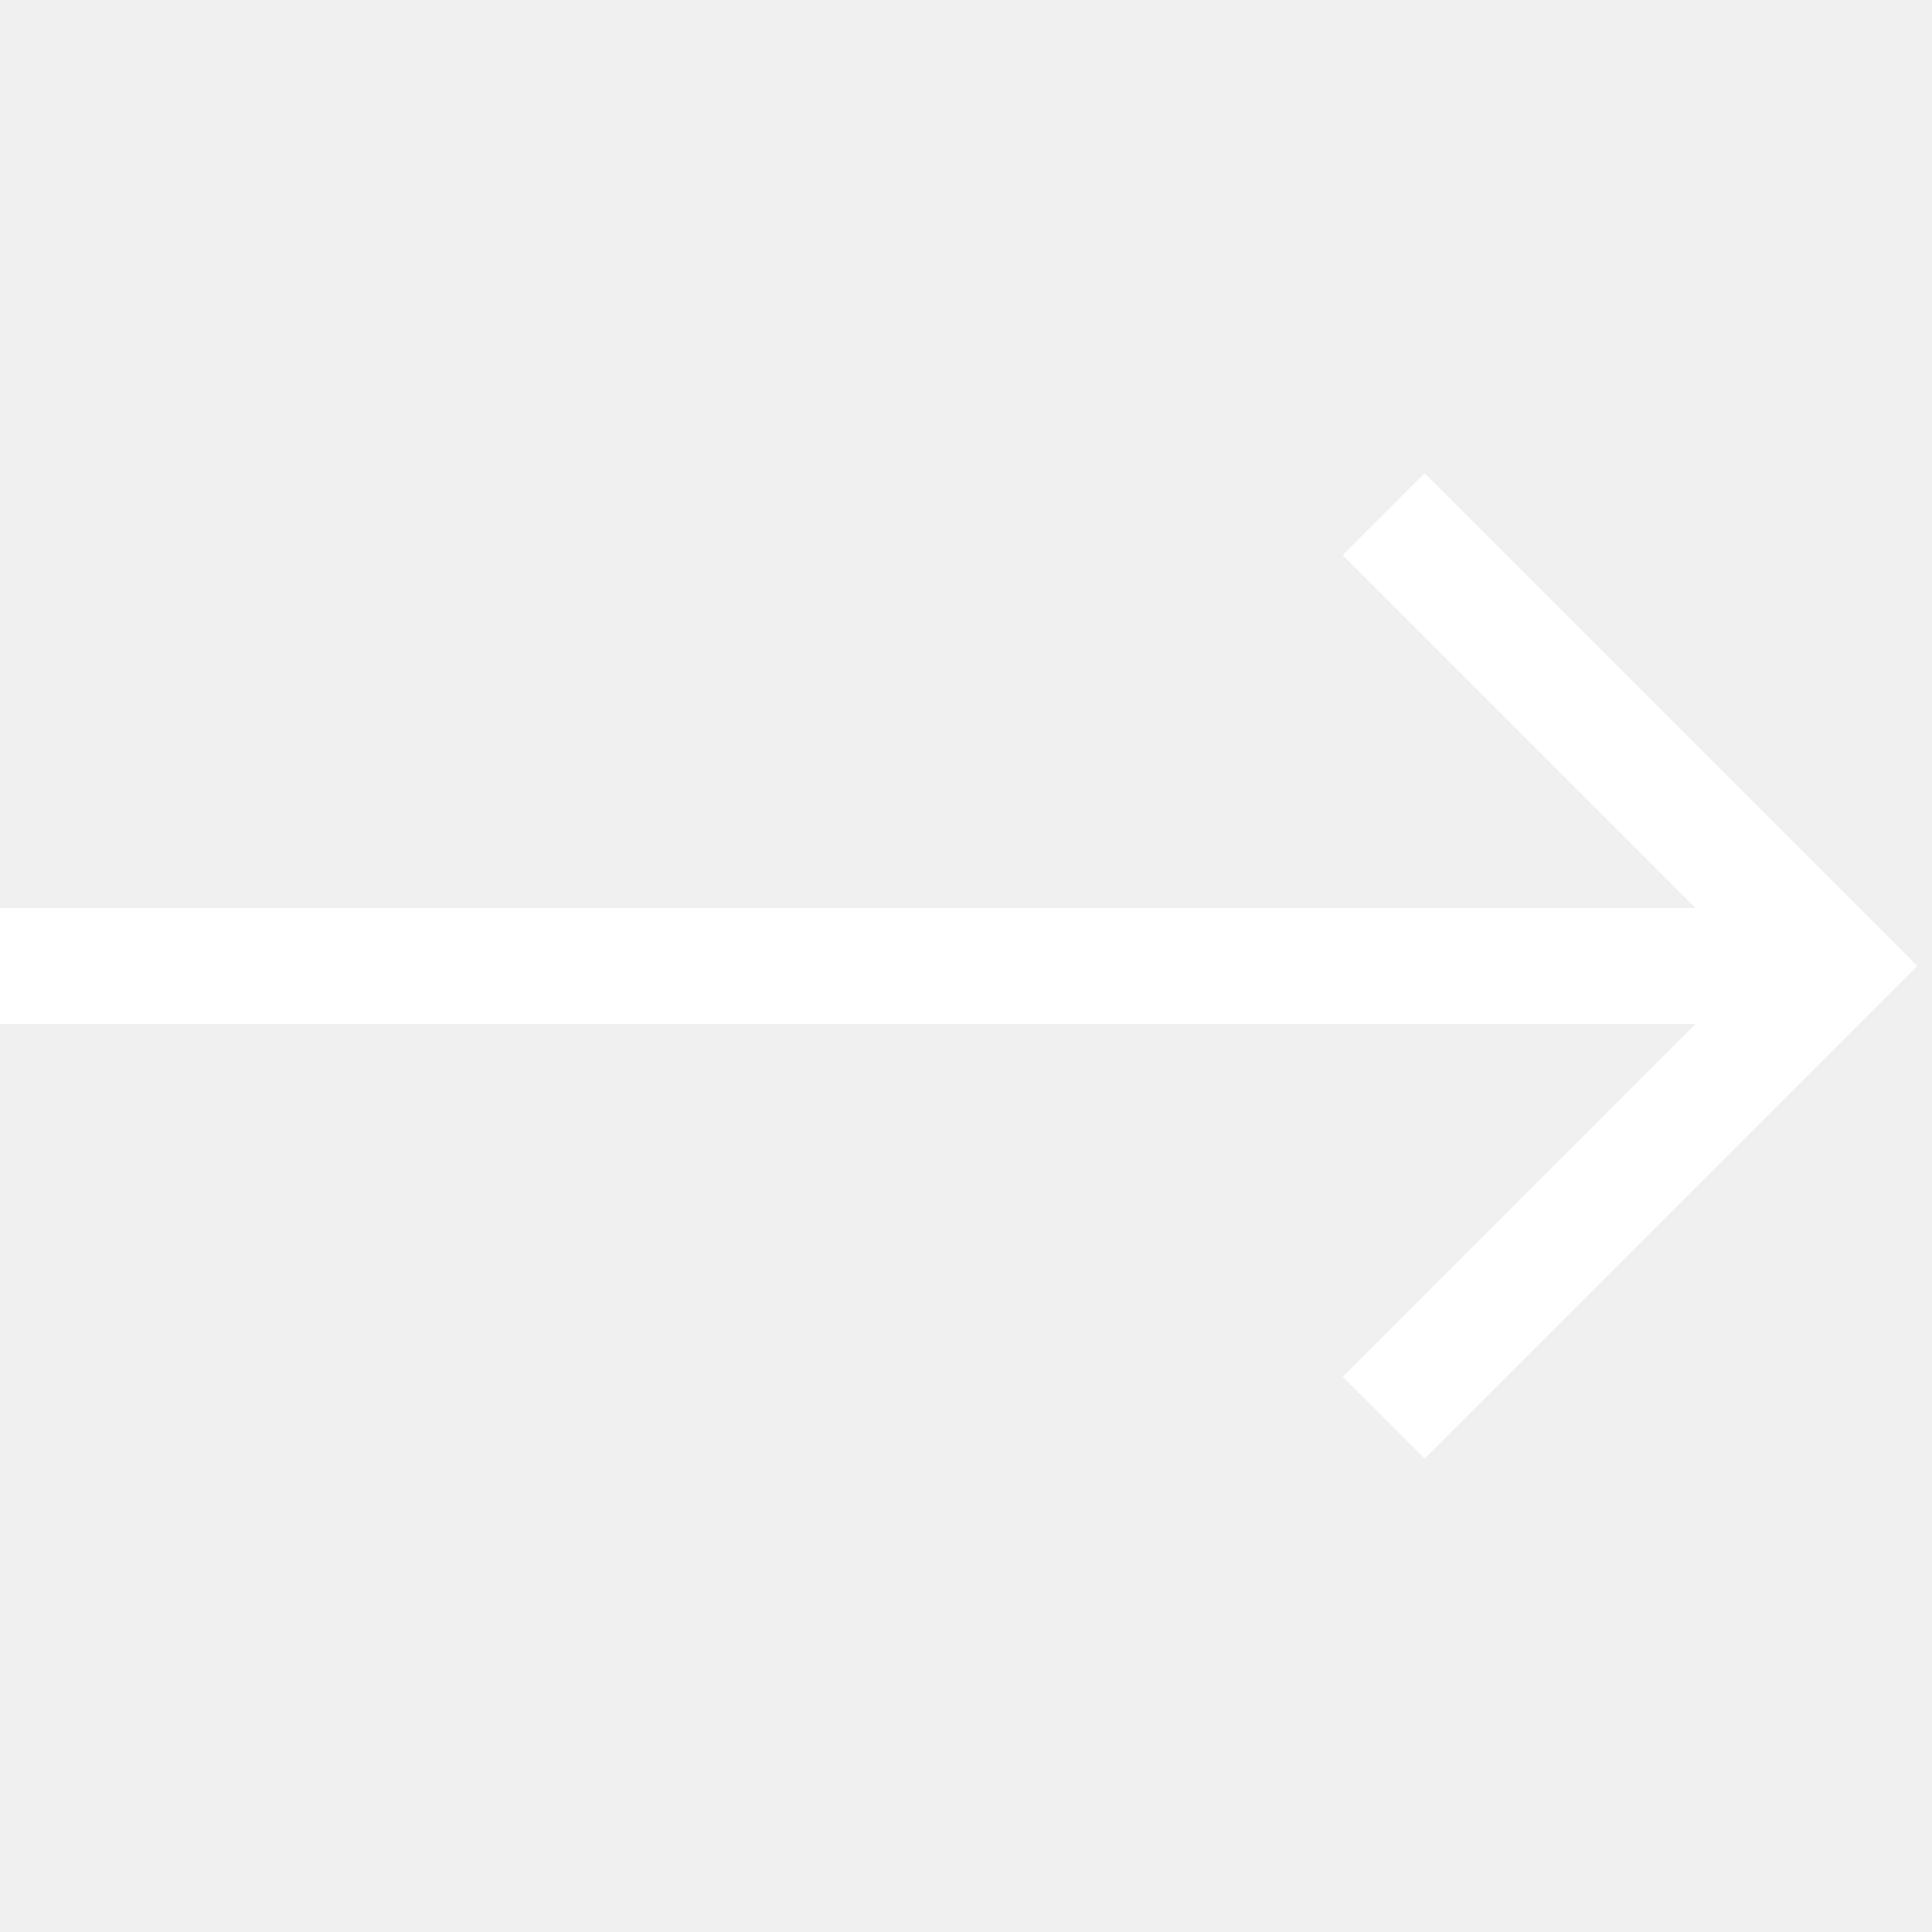
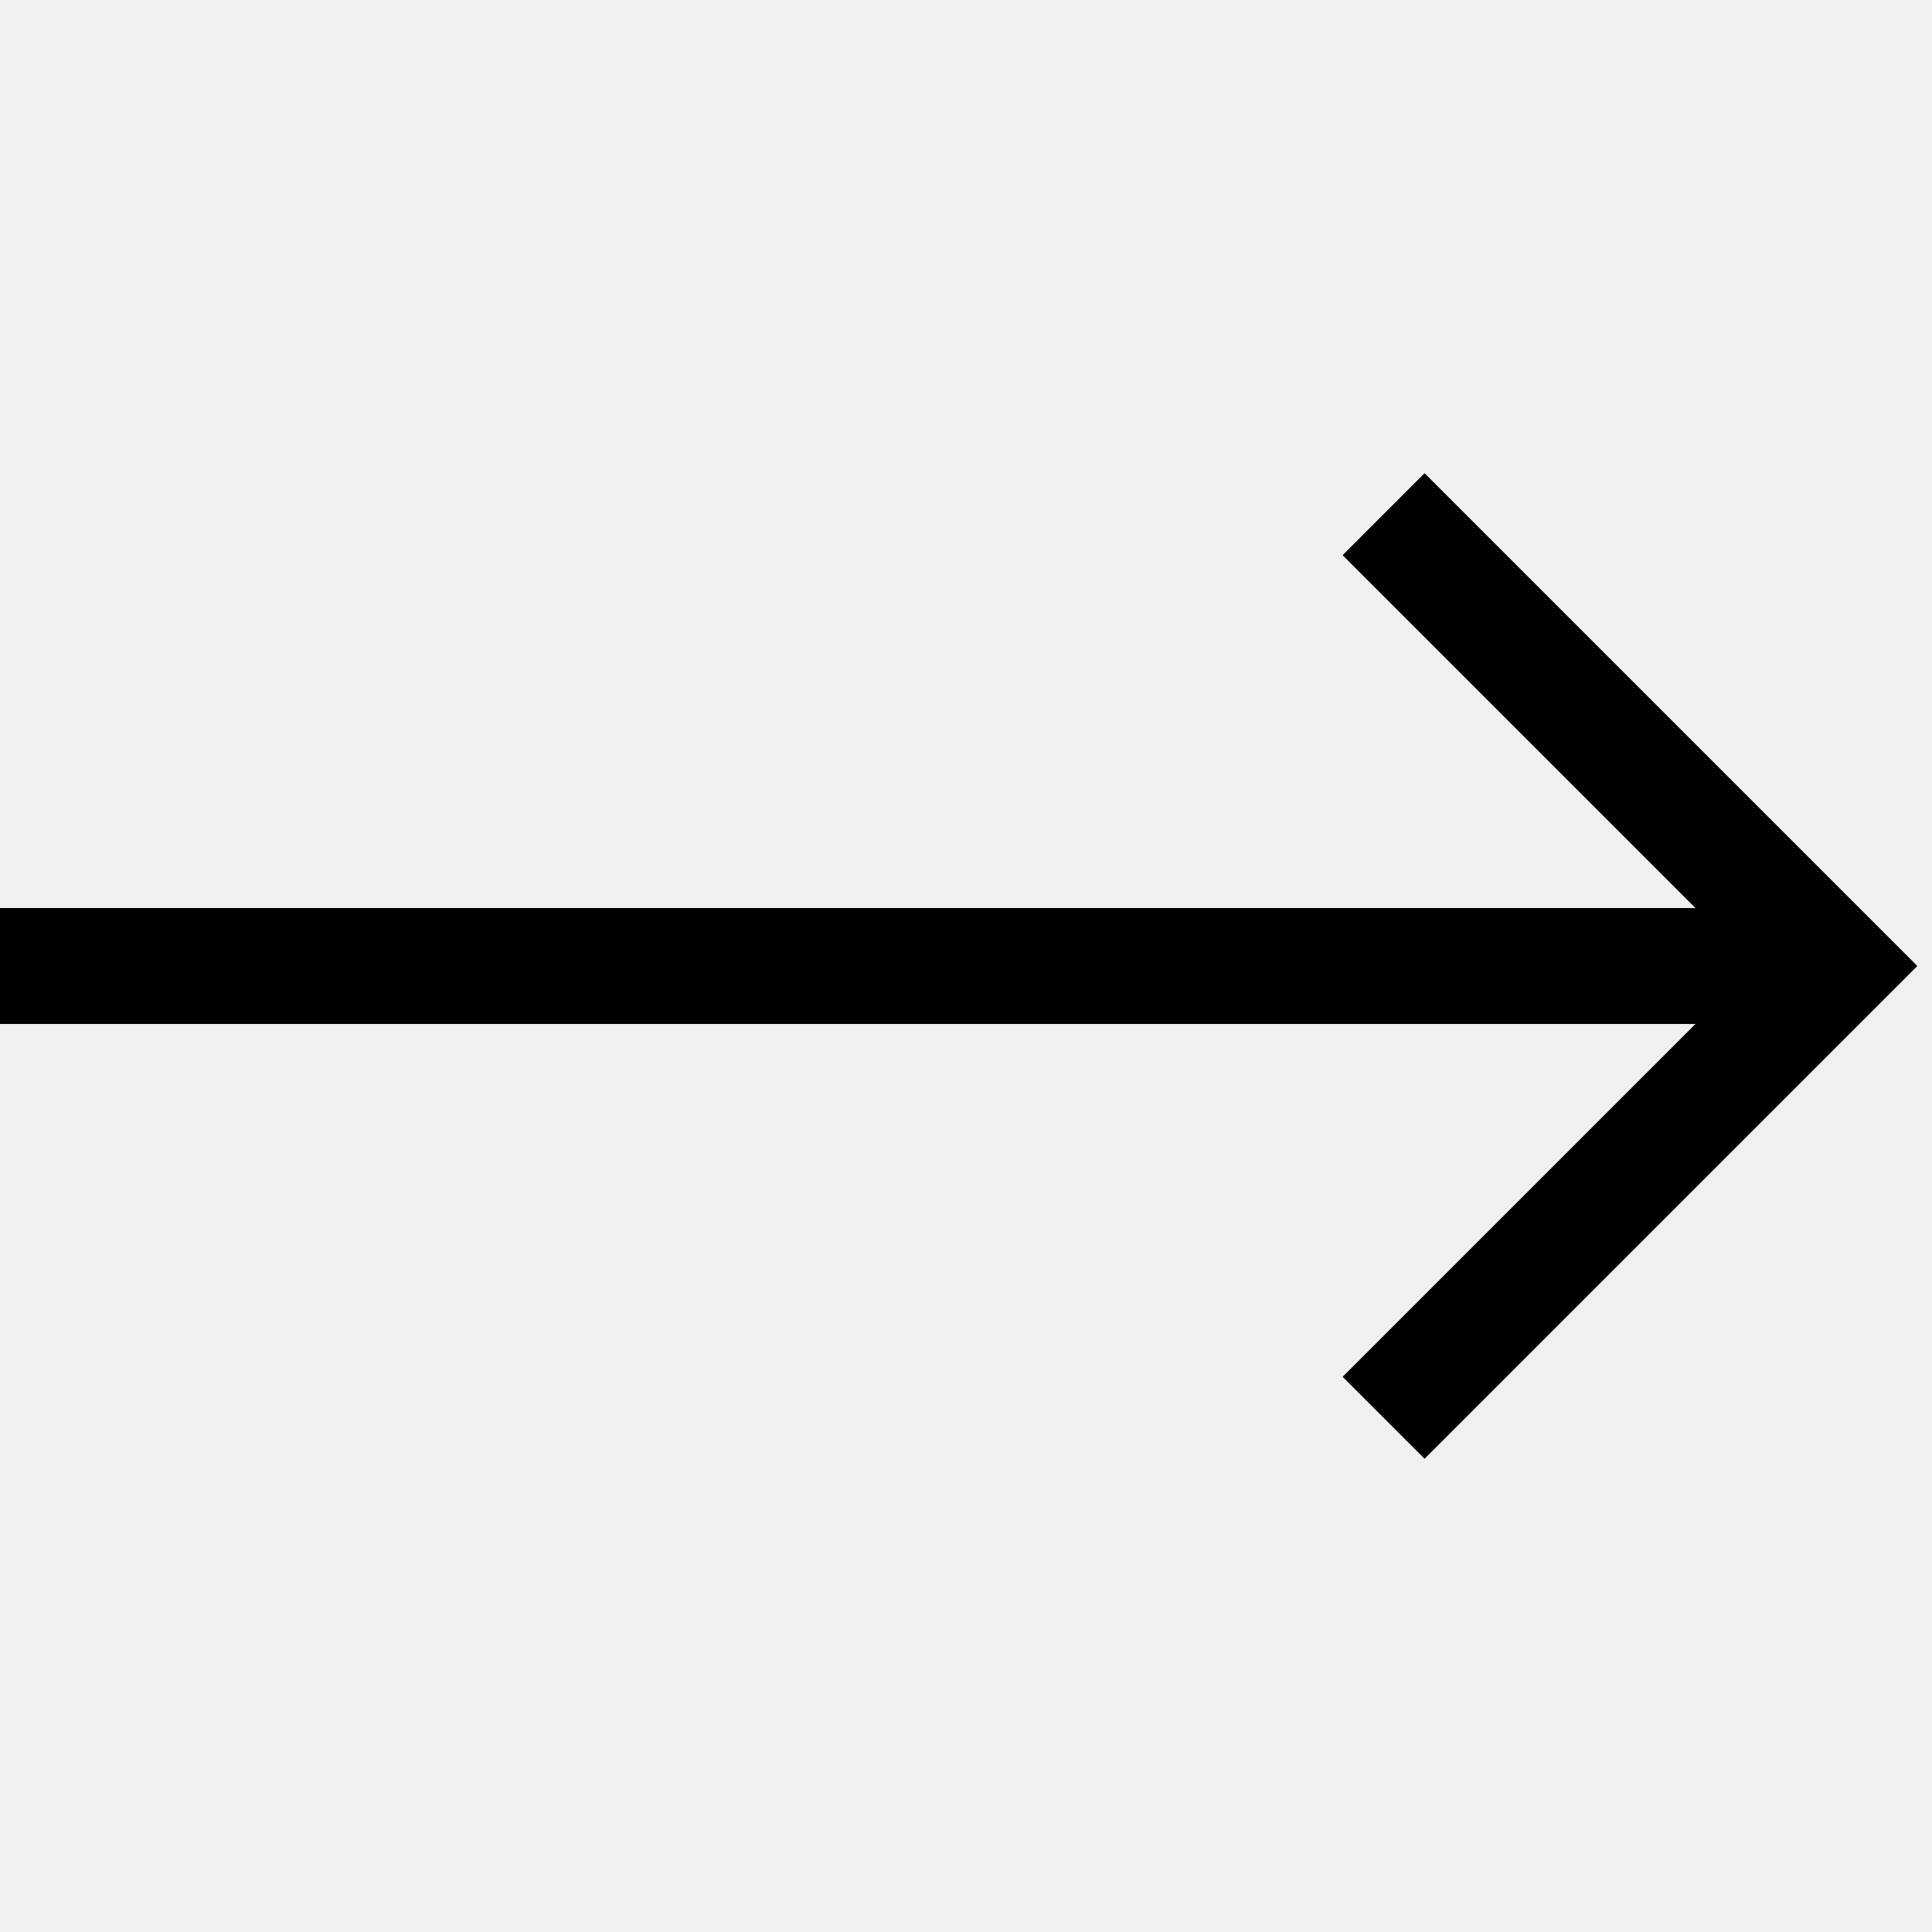
<svg xmlns="http://www.w3.org/2000/svg" width="20" height="20" viewBox="0 0 20 20" fill="none">
  <g clip-path="url(#clip0_593_602)">
-     <path d="M14.323 14.677L19 10L14.323 5.323" stroke="white" stroke-width="1.2" />
-     <path d="M19 10H-1.785" stroke="white" stroke-width="1.2" />
+     <path d="M14.323 14.677L19 10L14.323 5.323" stroke="currentColor" stroke-width="1.2" />
+     <path d="M19 10H-1.785" stroke="currentColor" stroke-width="1.2" />
  </g>
  <defs>
    <clipPath id="clip0_593_602">
-       <rect width="20" height="20" fill="white" />
+       <rect width="20" height="20" fill="null" />
    </clipPath>
  </defs>
</svg>
